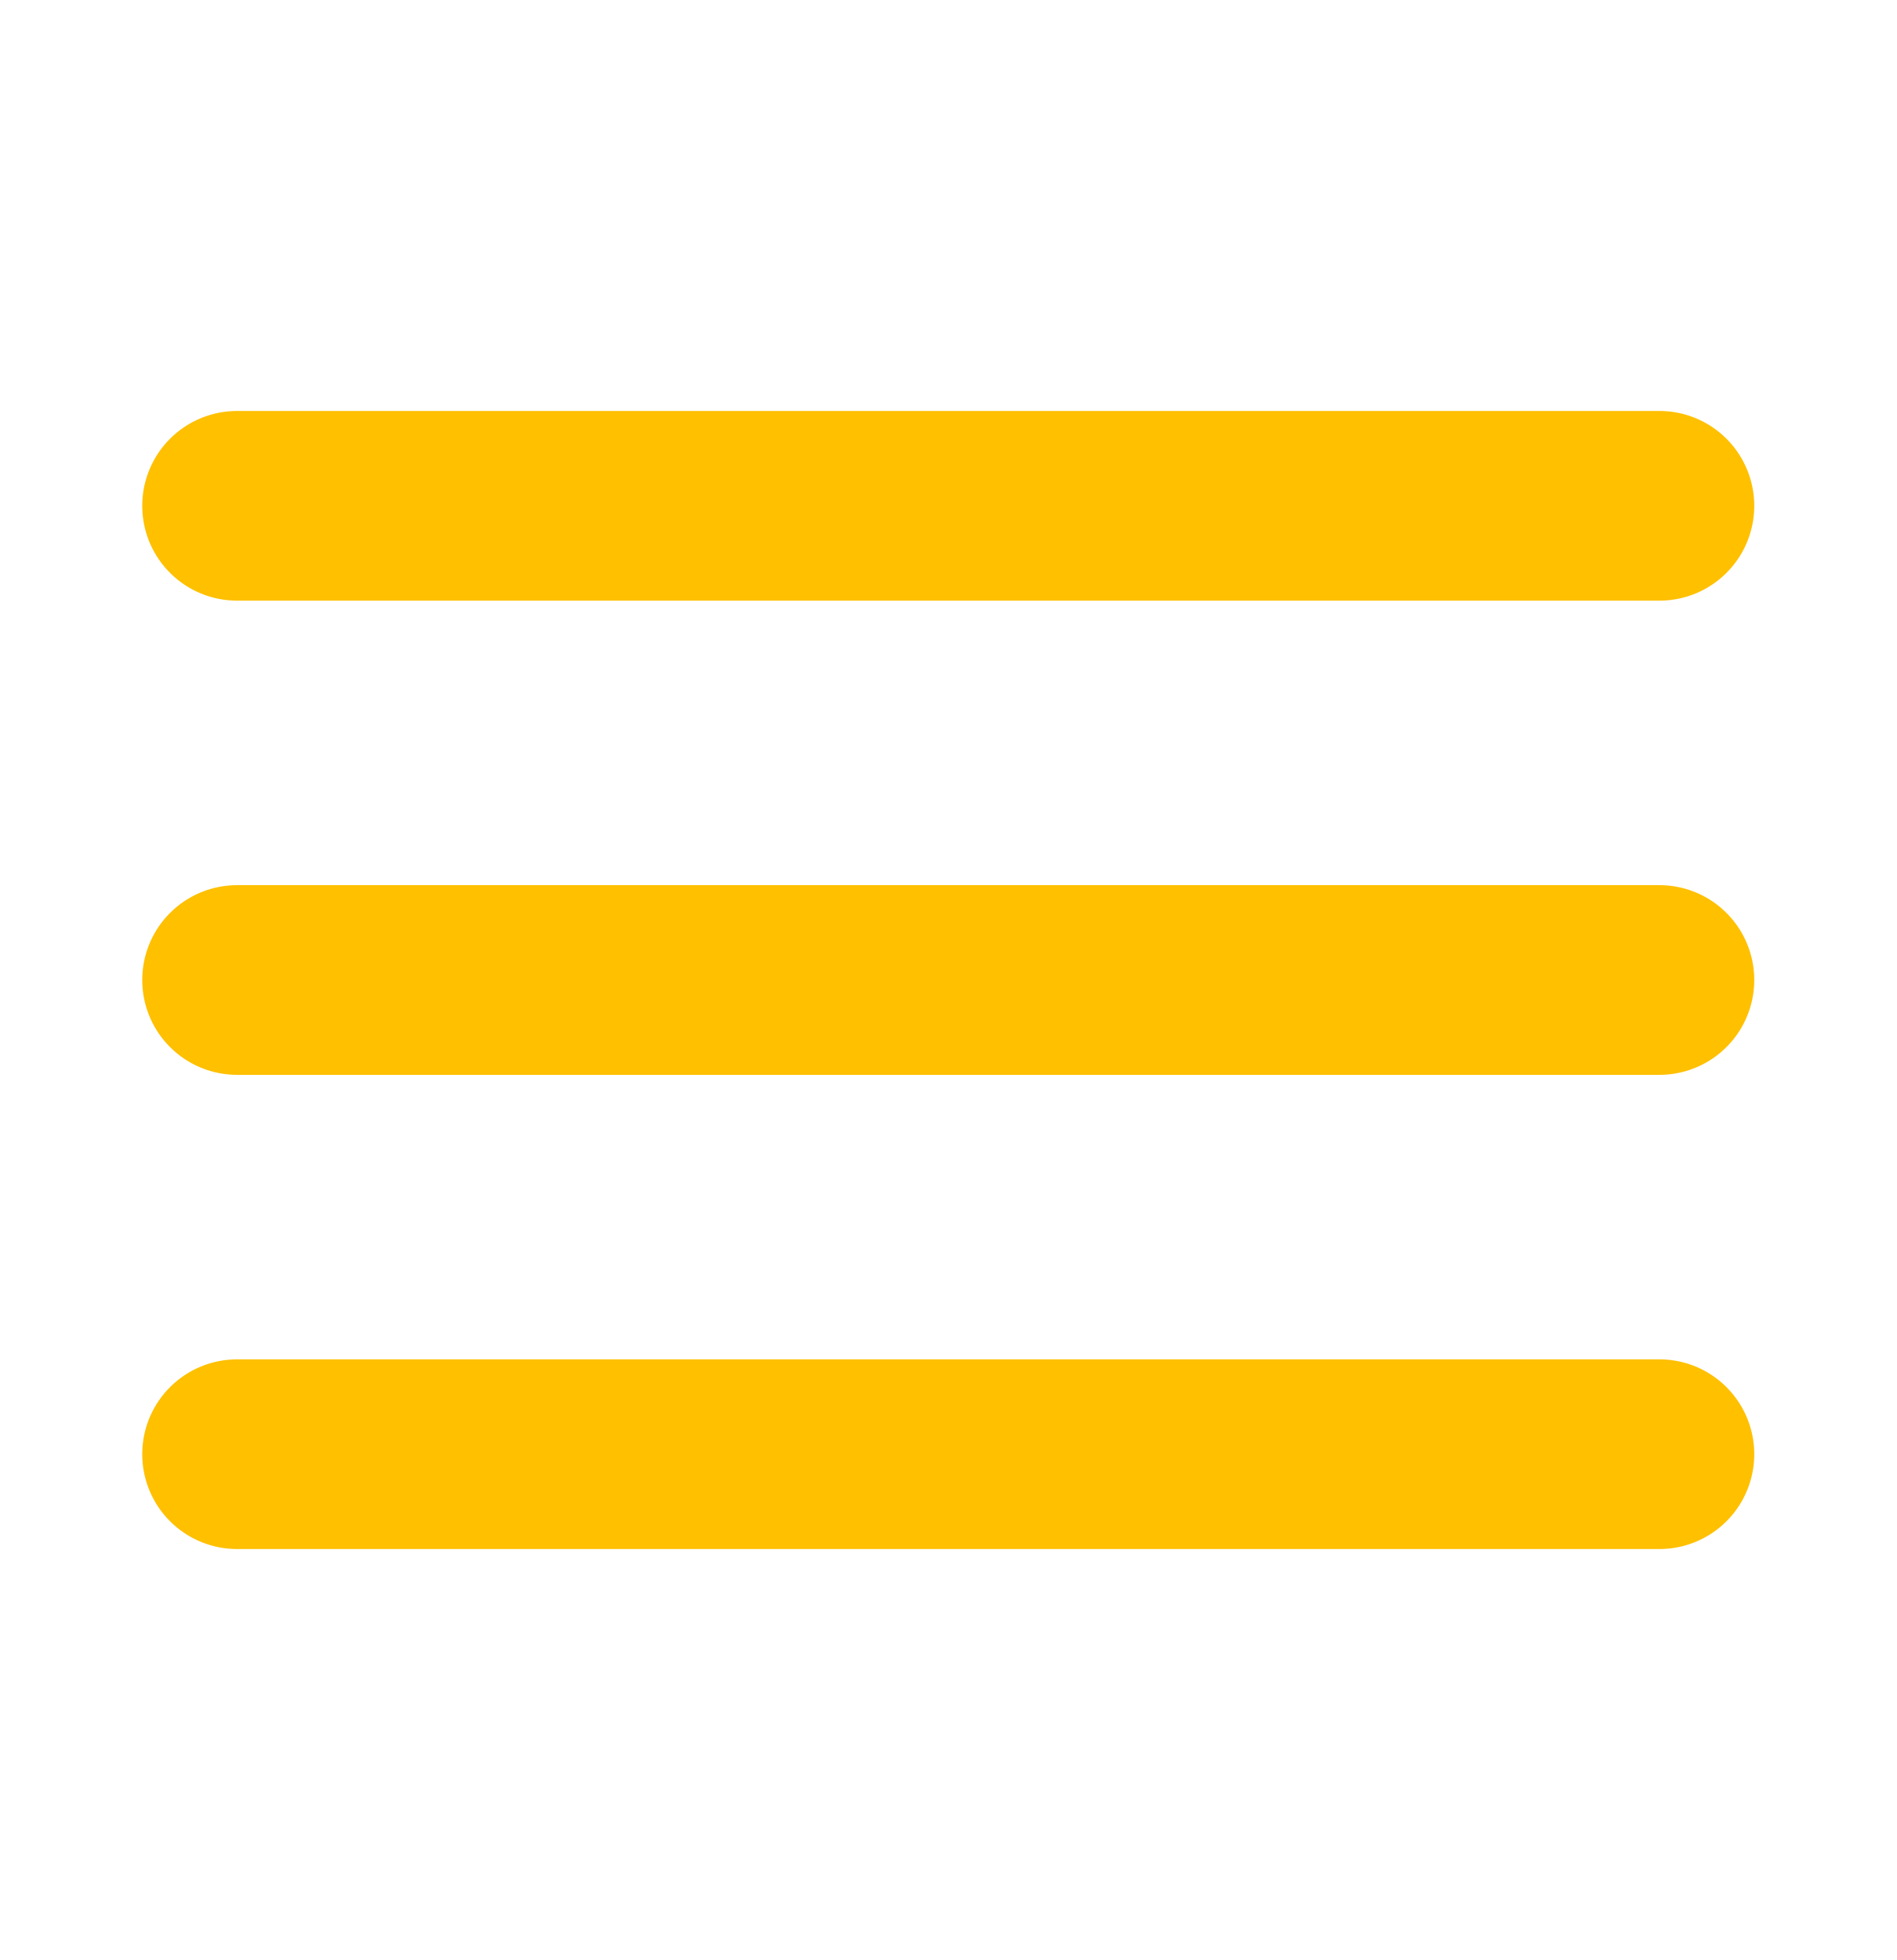
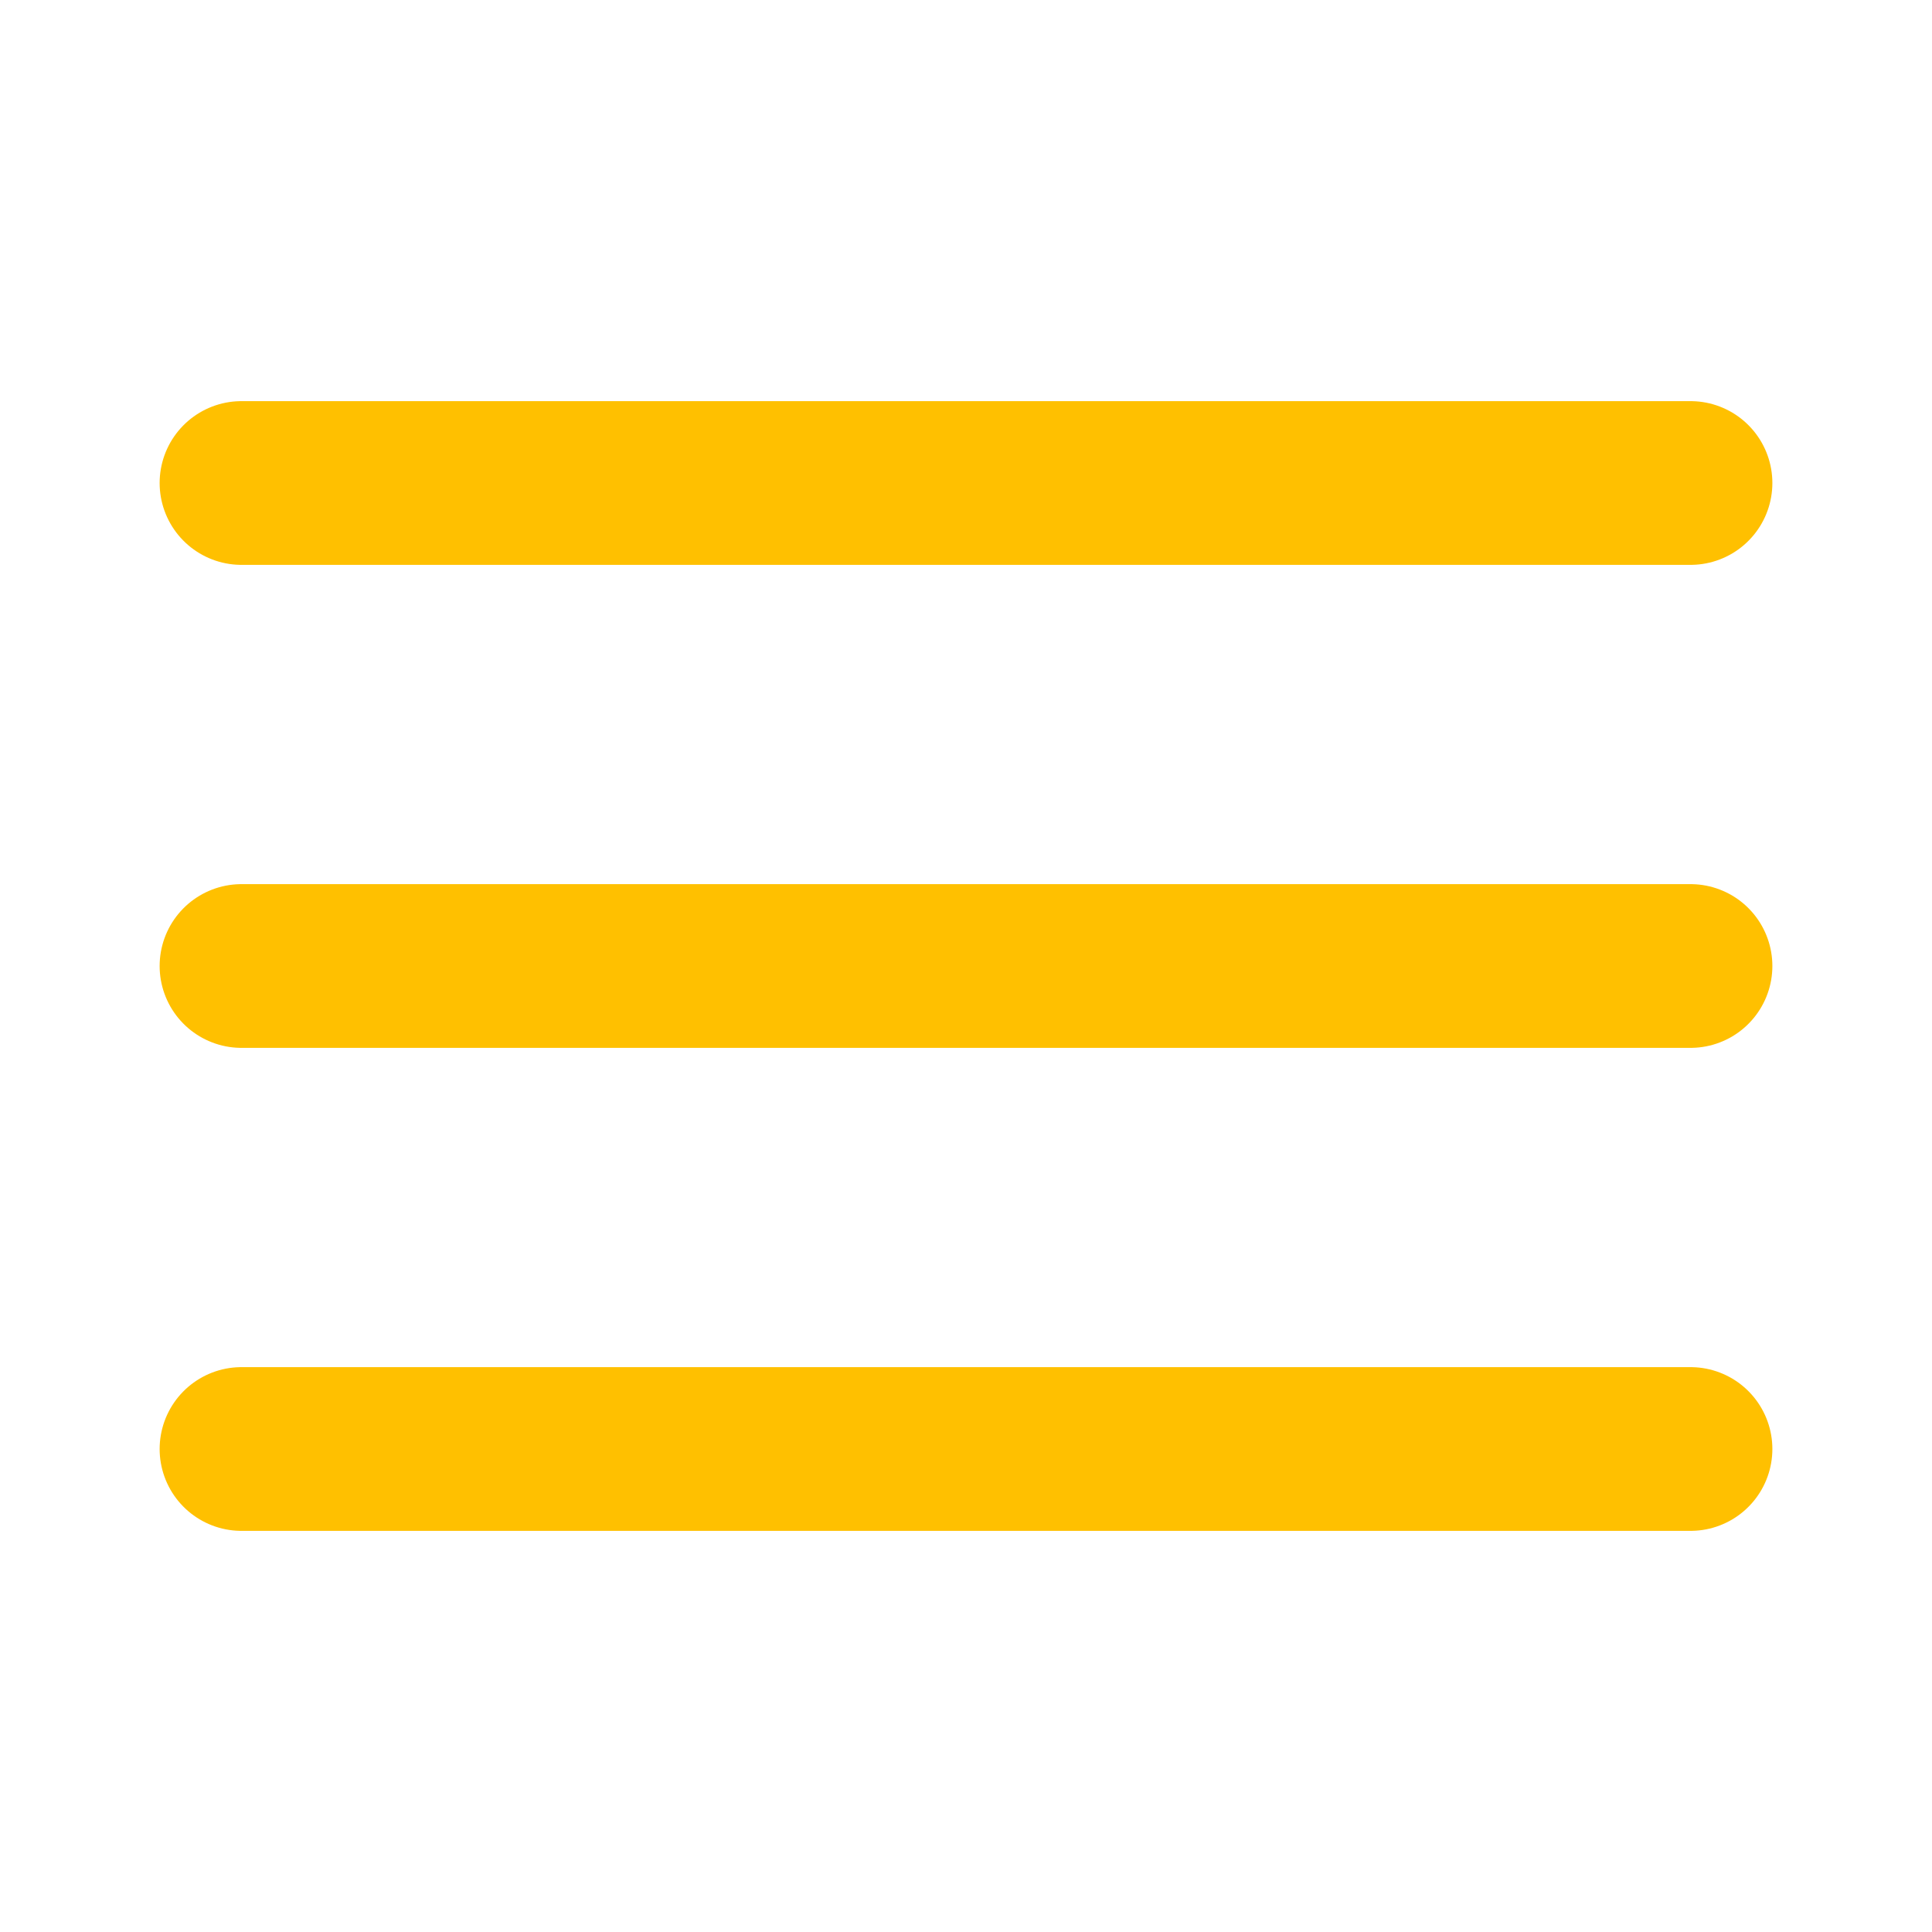
- <svg xmlns="http://www.w3.org/2000/svg" width="30" height="31" viewBox="0 0 30 31" fill="none">
-   <path d="M3.75 8H26.25" stroke="#FFC000" stroke-width="3" stroke-linecap="round" stroke-linejoin="round" />
-   <path d="M3.75 15.5H26.25" stroke="#FFC000" stroke-width="3" stroke-linecap="round" stroke-linejoin="round" />
-   <path d="M3.75 23H26.25" stroke="#FFC000" stroke-width="3" stroke-linecap="round" stroke-linejoin="round" />
+ <svg xmlns="http://www.w3.org/2000/svg" width="59" height="59" viewBox="0 0 59 59" fill="none">
+   <path d="M7.375 14.75H51.625" stroke="#FFC000" stroke-width="5" stroke-linecap="round" stroke-linejoin="round" />
+   <path d="M7.375 29.5H51.625" stroke="#FFC000" stroke-width="5" stroke-linecap="round" stroke-linejoin="round" />
+   <path d="M7.375 44.25H51.625" stroke="#FFC000" stroke-width="5" stroke-linecap="round" stroke-linejoin="round" />
</svg>
